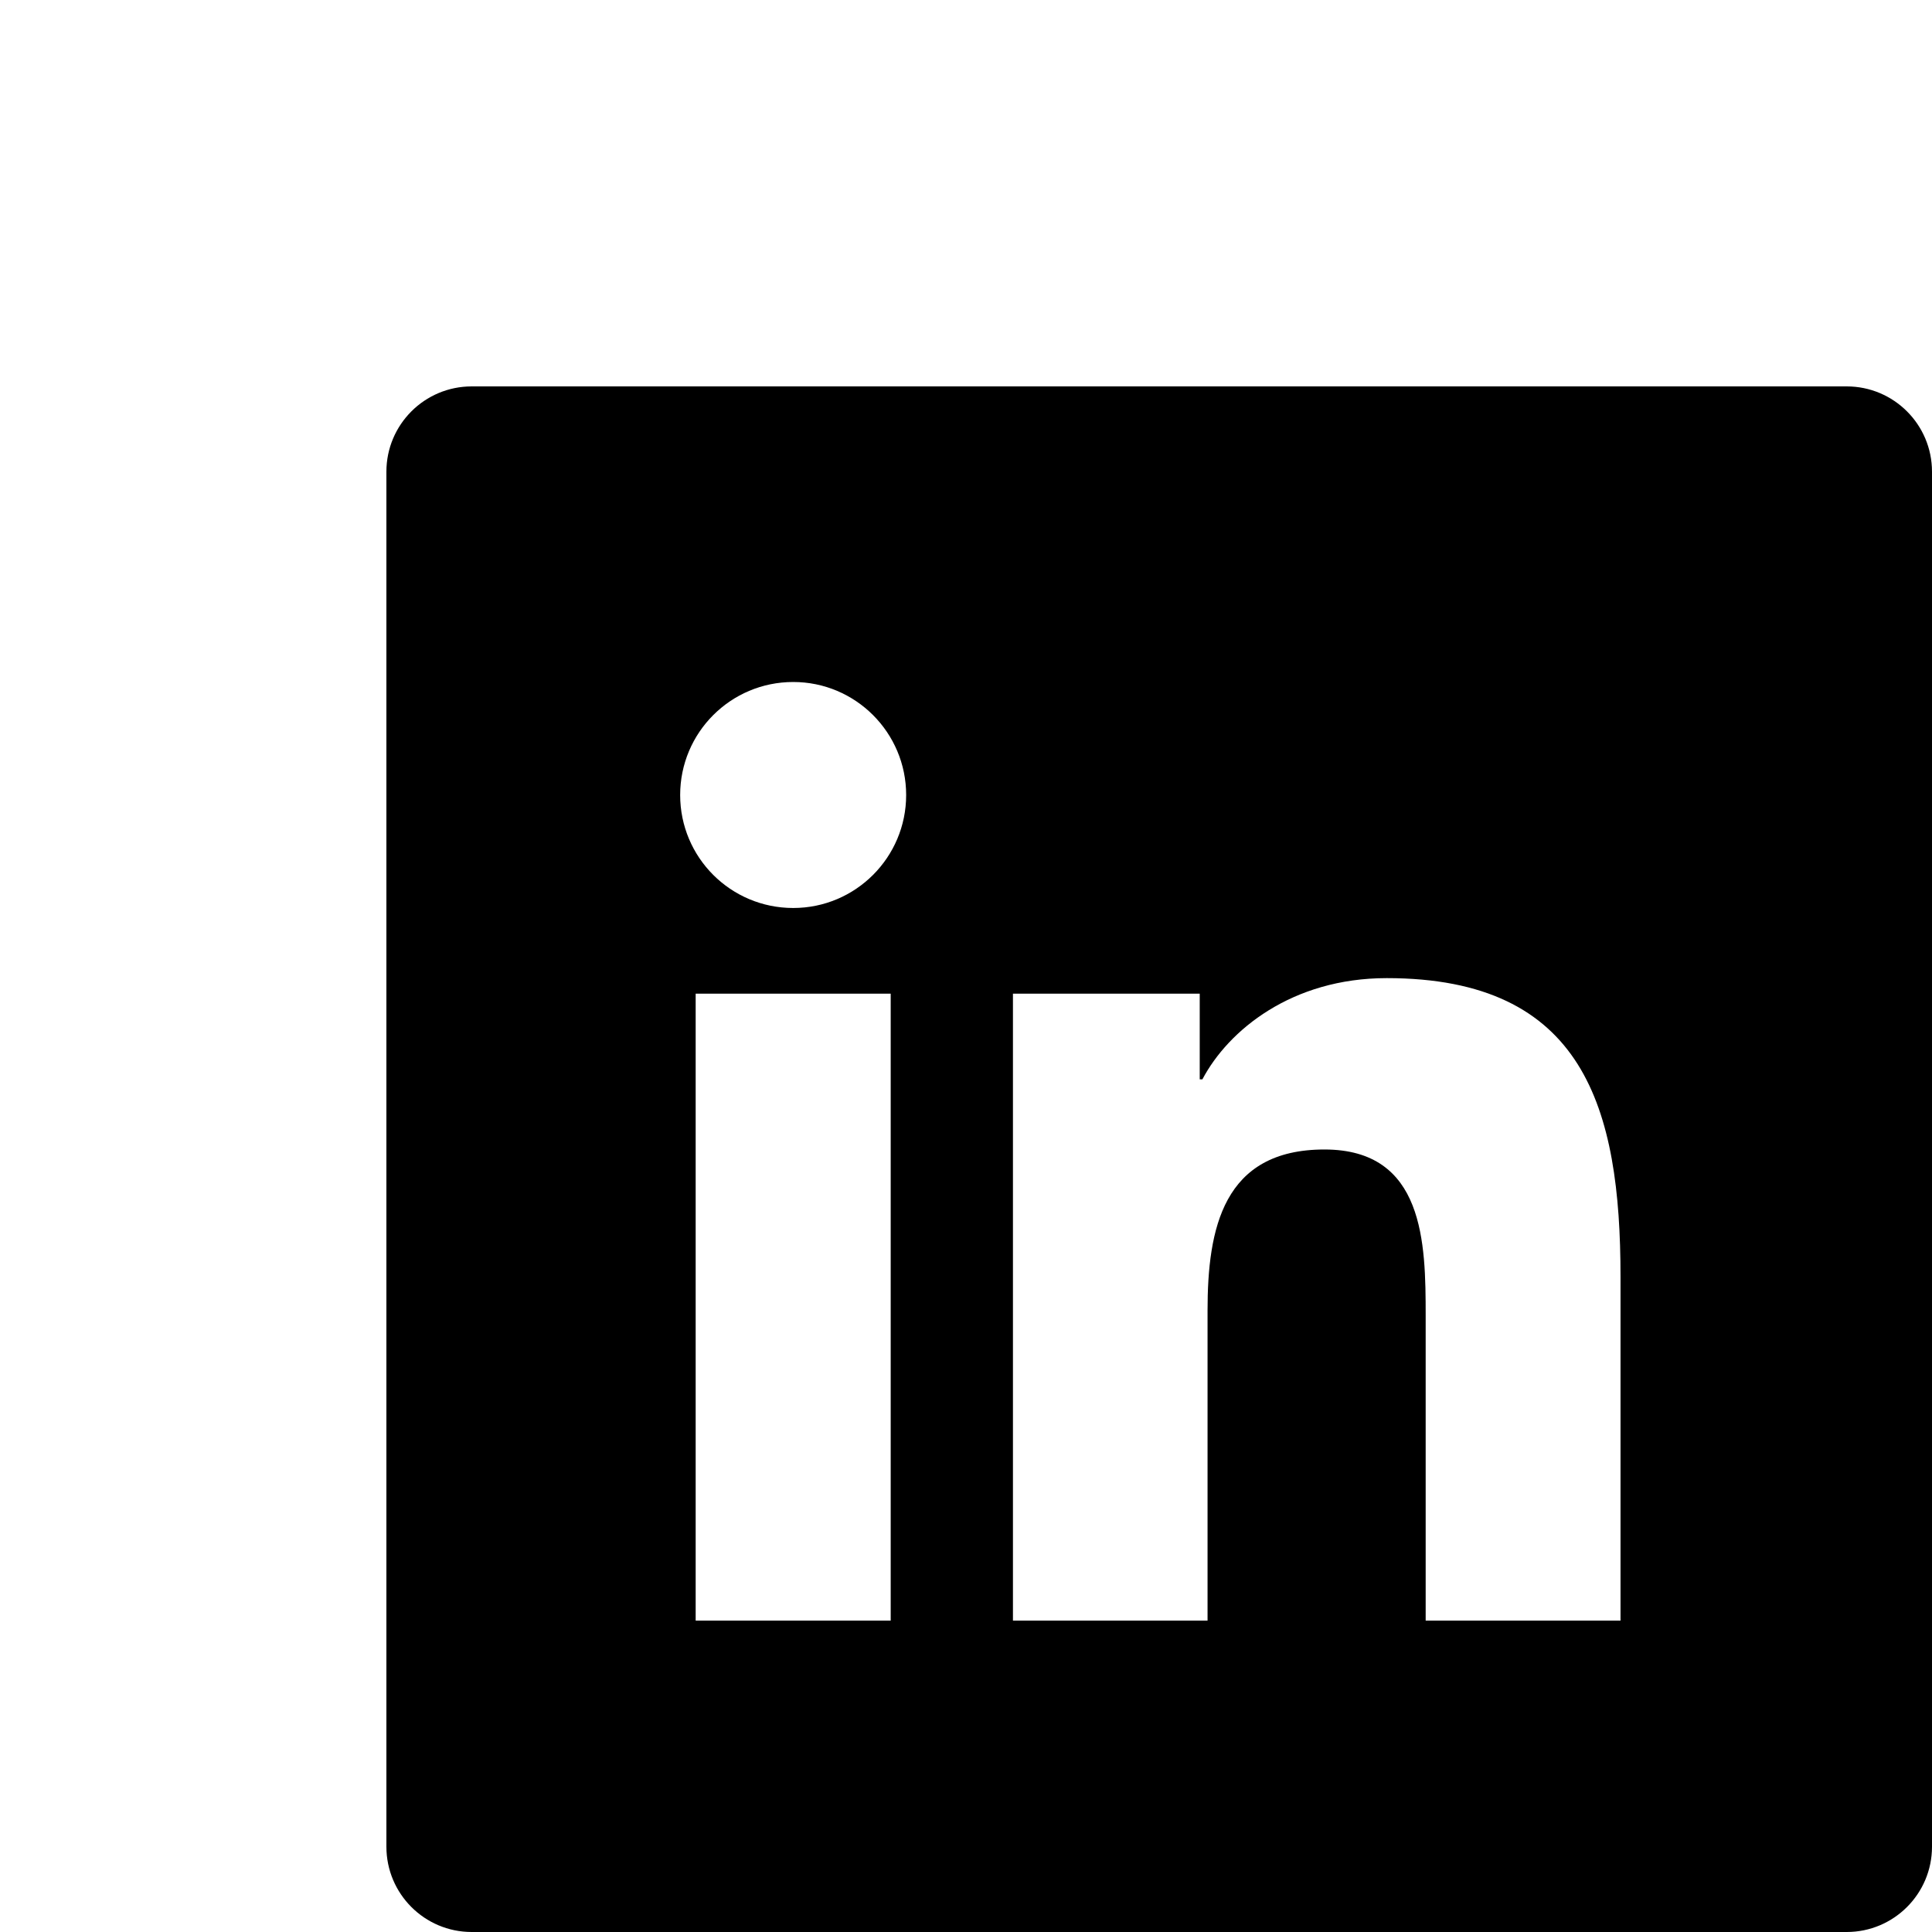
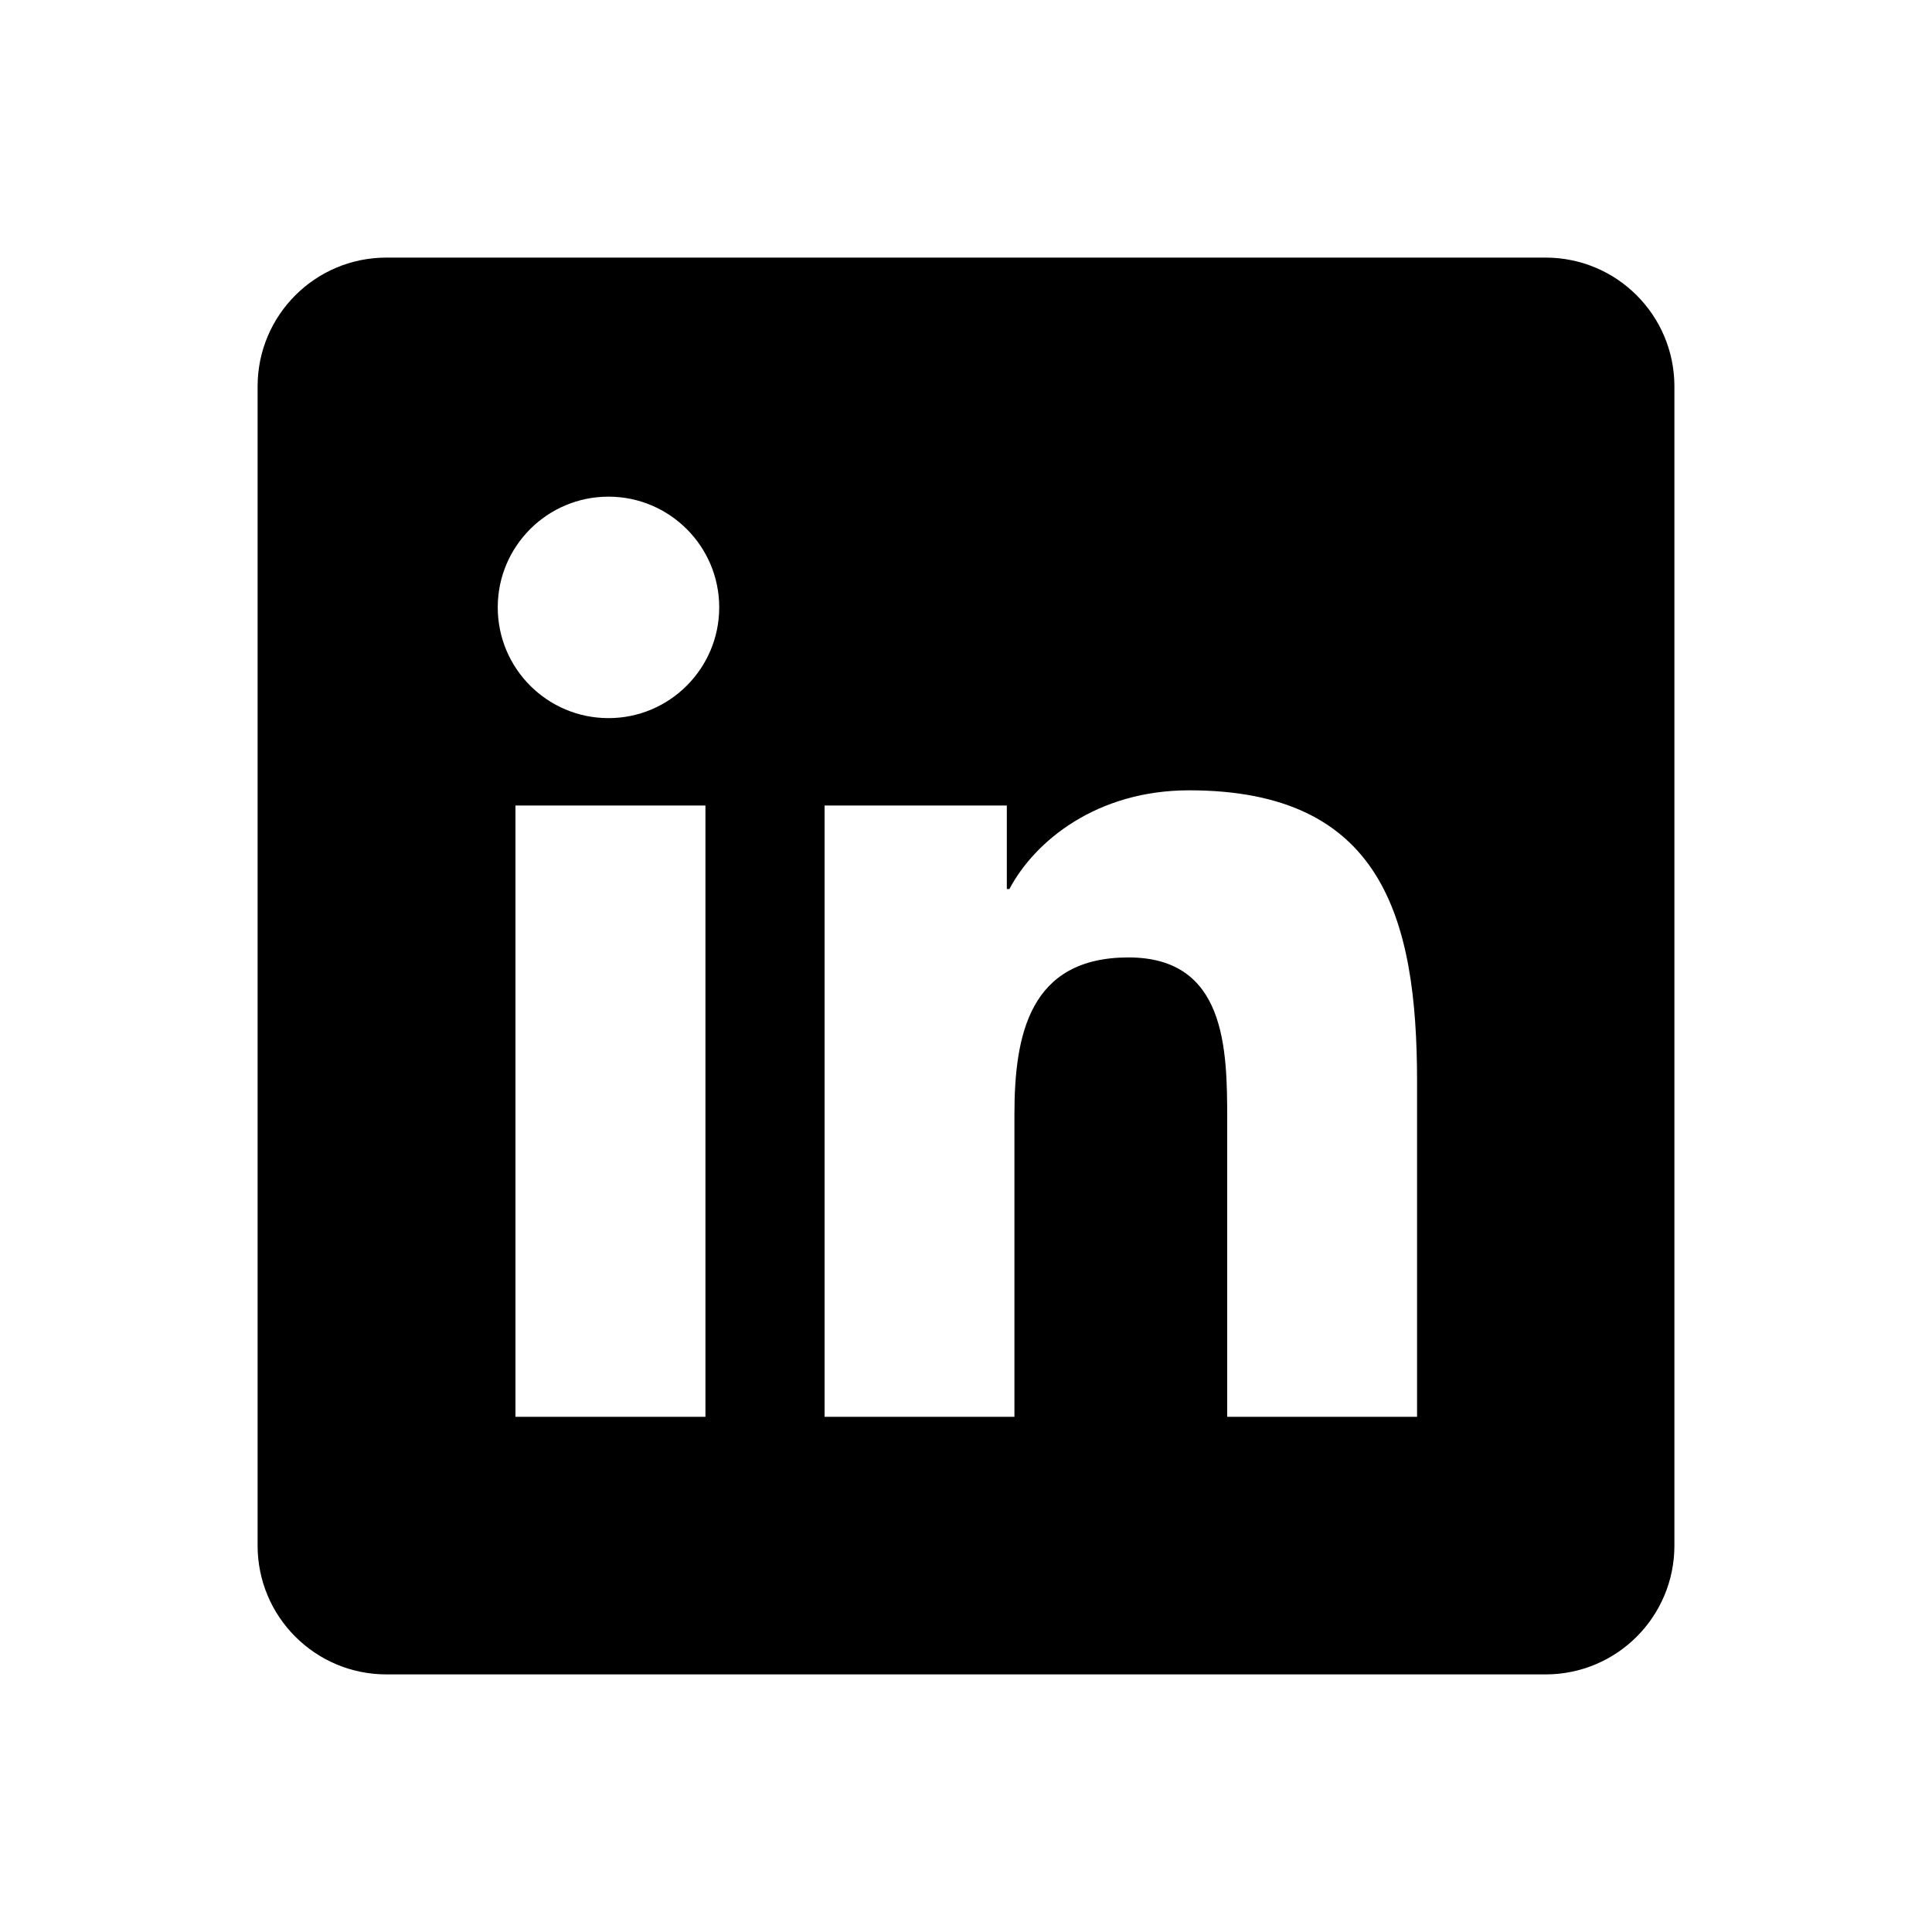
- <svg width="50" height="50" viewBox="0 0 40 40">
-   <path d="M20.972,33.553 L25.001,33.553 L25.001,27.133 C25.001,25.439 25.321,23.799 27.421,23.799 C29.491,23.799 29.517,25.735 29.517,27.24 L29.517,33.553 L33.551,33.553 L33.551,26.434 C33.551,22.938 32.796,20.251 28.711,20.251 C26.748,20.251 25.432,21.327 24.894,22.347 L24.839,22.347 L24.839,20.573 L20.972,20.573 L20.972,33.553 Z M16.423,14.12 C15.127,14.12 14.082,15.168 14.082,16.46 C14.082,17.751 15.127,18.799 16.423,18.799 C17.713,18.799 18.761,17.751 18.761,16.46 C18.761,15.168 17.713,14.12 16.423,14.12 L16.423,14.12 Z M14.403,33.553 L18.441,33.553 L18.441,20.573 L14.403,20.573 L14.403,33.553 Z M9.766,40 C8.79,40 8,39.209 8,38.234 L8,9.766 C8,8.791 8.79,8 9.766,8 L38.234,8 C39.209,8 40,8.791 40,9.766 L40,38.234 C40,39.209 39.209,40 38.234,40 L9.766,40 Z" />
+ <svg xmlns="http://www.w3.org/2000/svg" viewBox="0 0 30 30" width="24px" height="24px">
+   <path d="M24,4H6C4.895,4,4,4.895,4,6v18c0,1.105,0.895,2,2,2h18c1.105,0,2-0.895,2-2V6C26,4.895,25.105,4,24,4z M10.954,22h-2.95 v-9.492h2.95V22z M9.449,11.151c-0.951,0-1.72-0.771-1.72-1.72c0-0.949,0.77-1.719,1.72-1.719c0.948,0,1.719,0.771,1.719,1.719 C11.168,10.38,10.397,11.151,9.449,11.151z M22.004,22h-2.948v-4.616c0-1.101-0.02-2.517-1.533-2.517 c-1.535,0-1.771,1.199-1.771,2.437V22h-2.948v-9.492h2.83v1.297h0.04c0.394-0.746,1.356-1.533,2.791-1.533 c2.987,0,3.539,1.966,3.539,4.522V22z" />
</svg>
